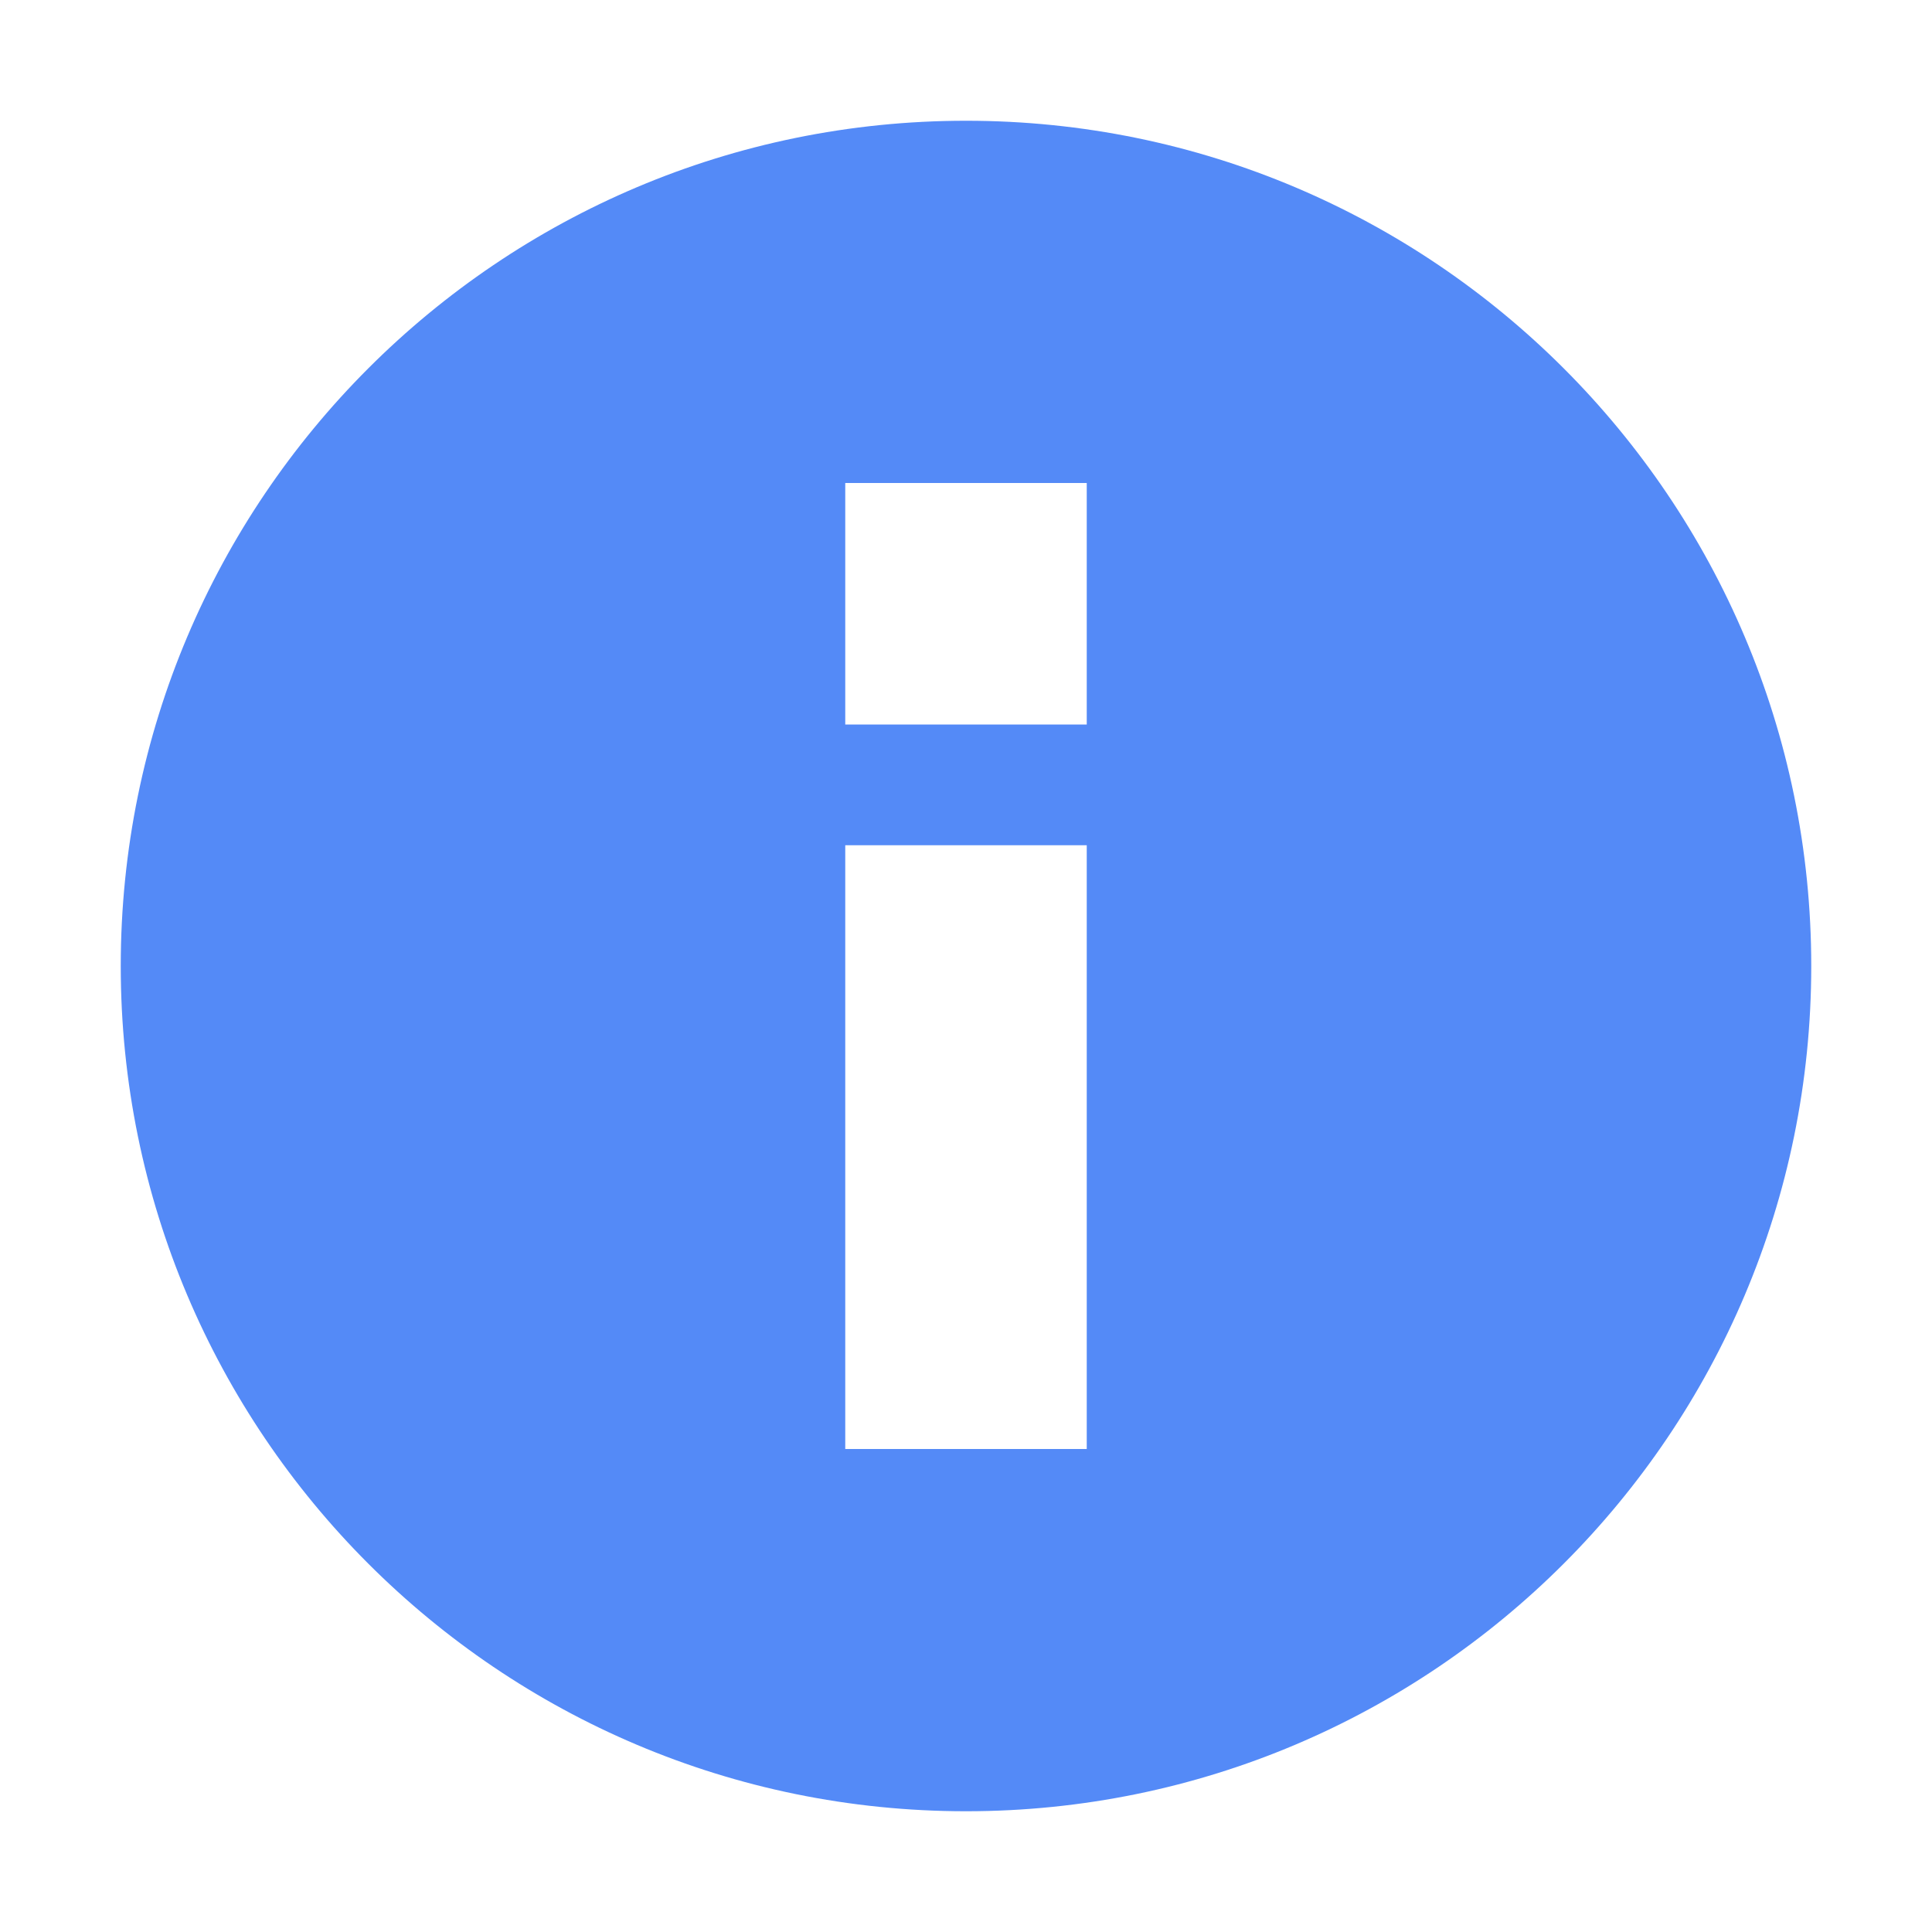
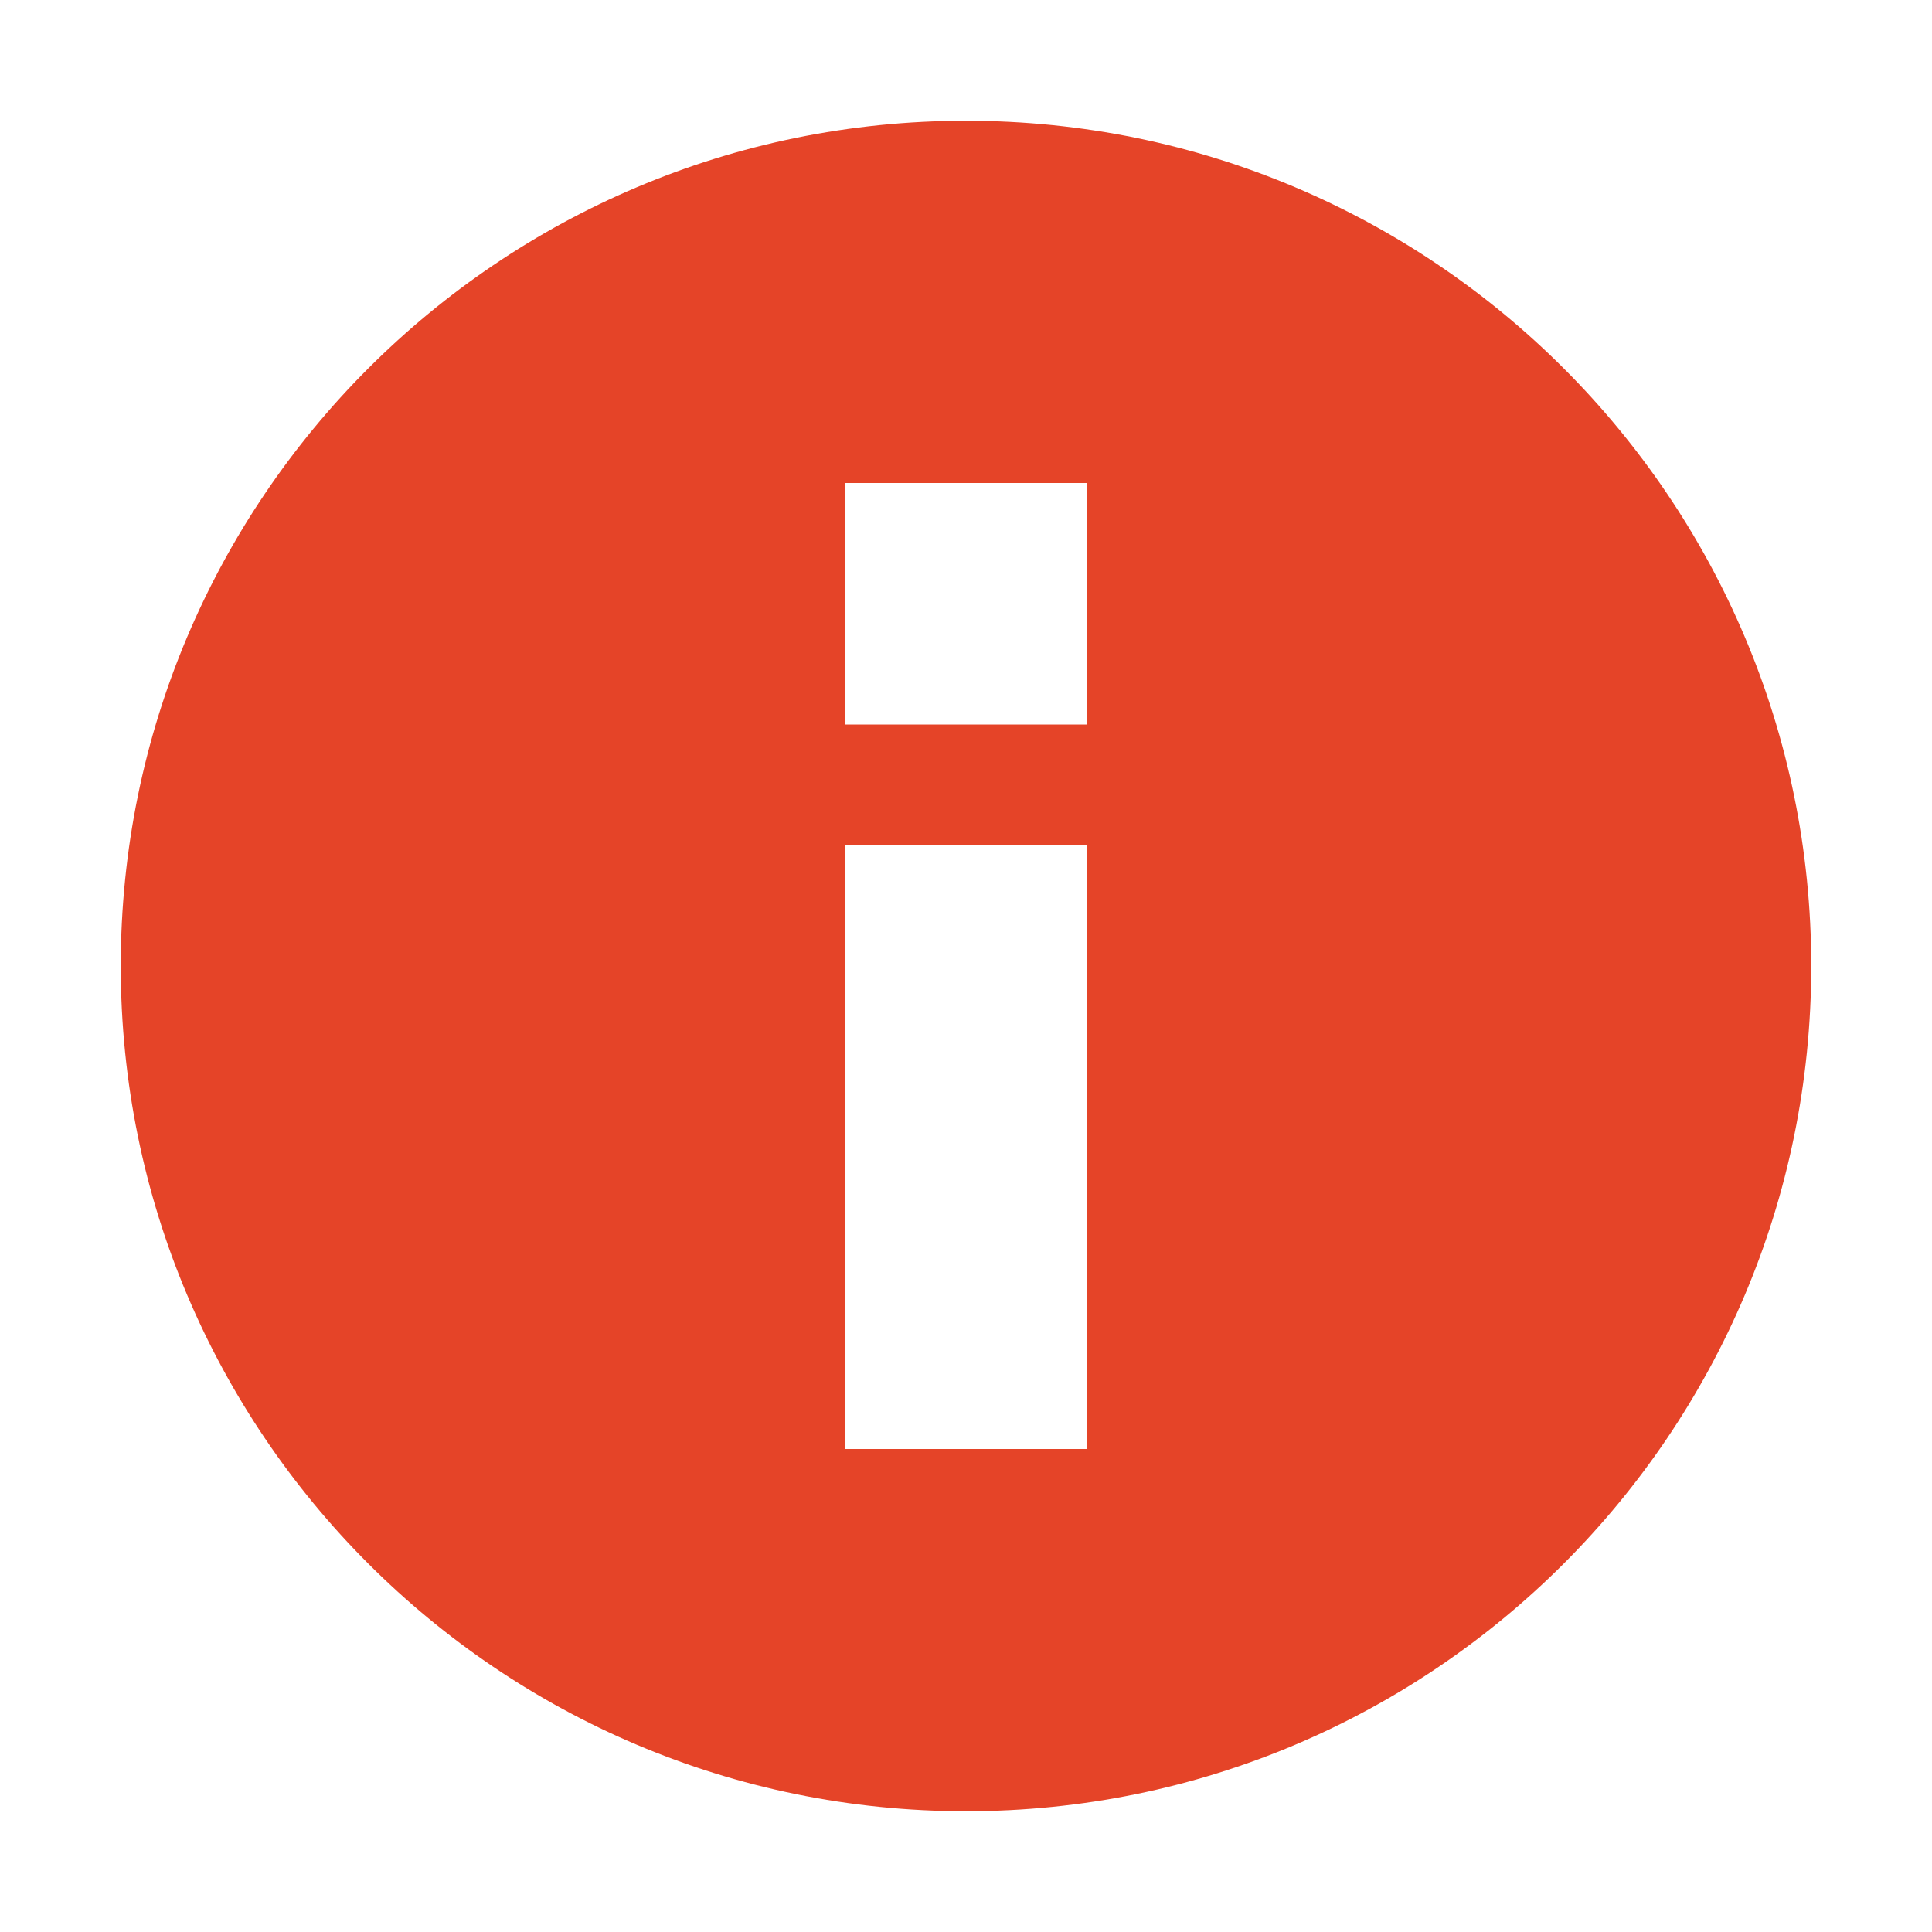
<svg xmlns="http://www.w3.org/2000/svg" width="16" height="16" viewBox="0 0 16 16">
-   <path fill="#548AF7" fill-rule="evenodd" d="M8,15 C4.134,15 1,11.866 1,8 C1,4.134 4.134,1 8,1 C11.866,1 15,4.134 15,8 C15,11.866 11.866,15 8,15 Z M7,4 L7,9 L9,9 L9,4 L7,4 Z M7,10 L7,12 L9,12 L9,10 L7,10 Z" transform="rotate(-180 8 8)" />
+   <path fill="#e54428" fill-rule="evenodd" d="M8,15 C4.134,15 1,11.866 1,8 C1,4.134 4.134,1 8,1 C11.866,1 15,4.134 15,8 C15,11.866 11.866,15 8,15 Z M7,4 L7,9 L9,9 L9,4 L7,4 Z M7,10 L7,12 L9,12 L9,10 L7,10 Z" transform="rotate(-180 8 8)" />
</svg>
